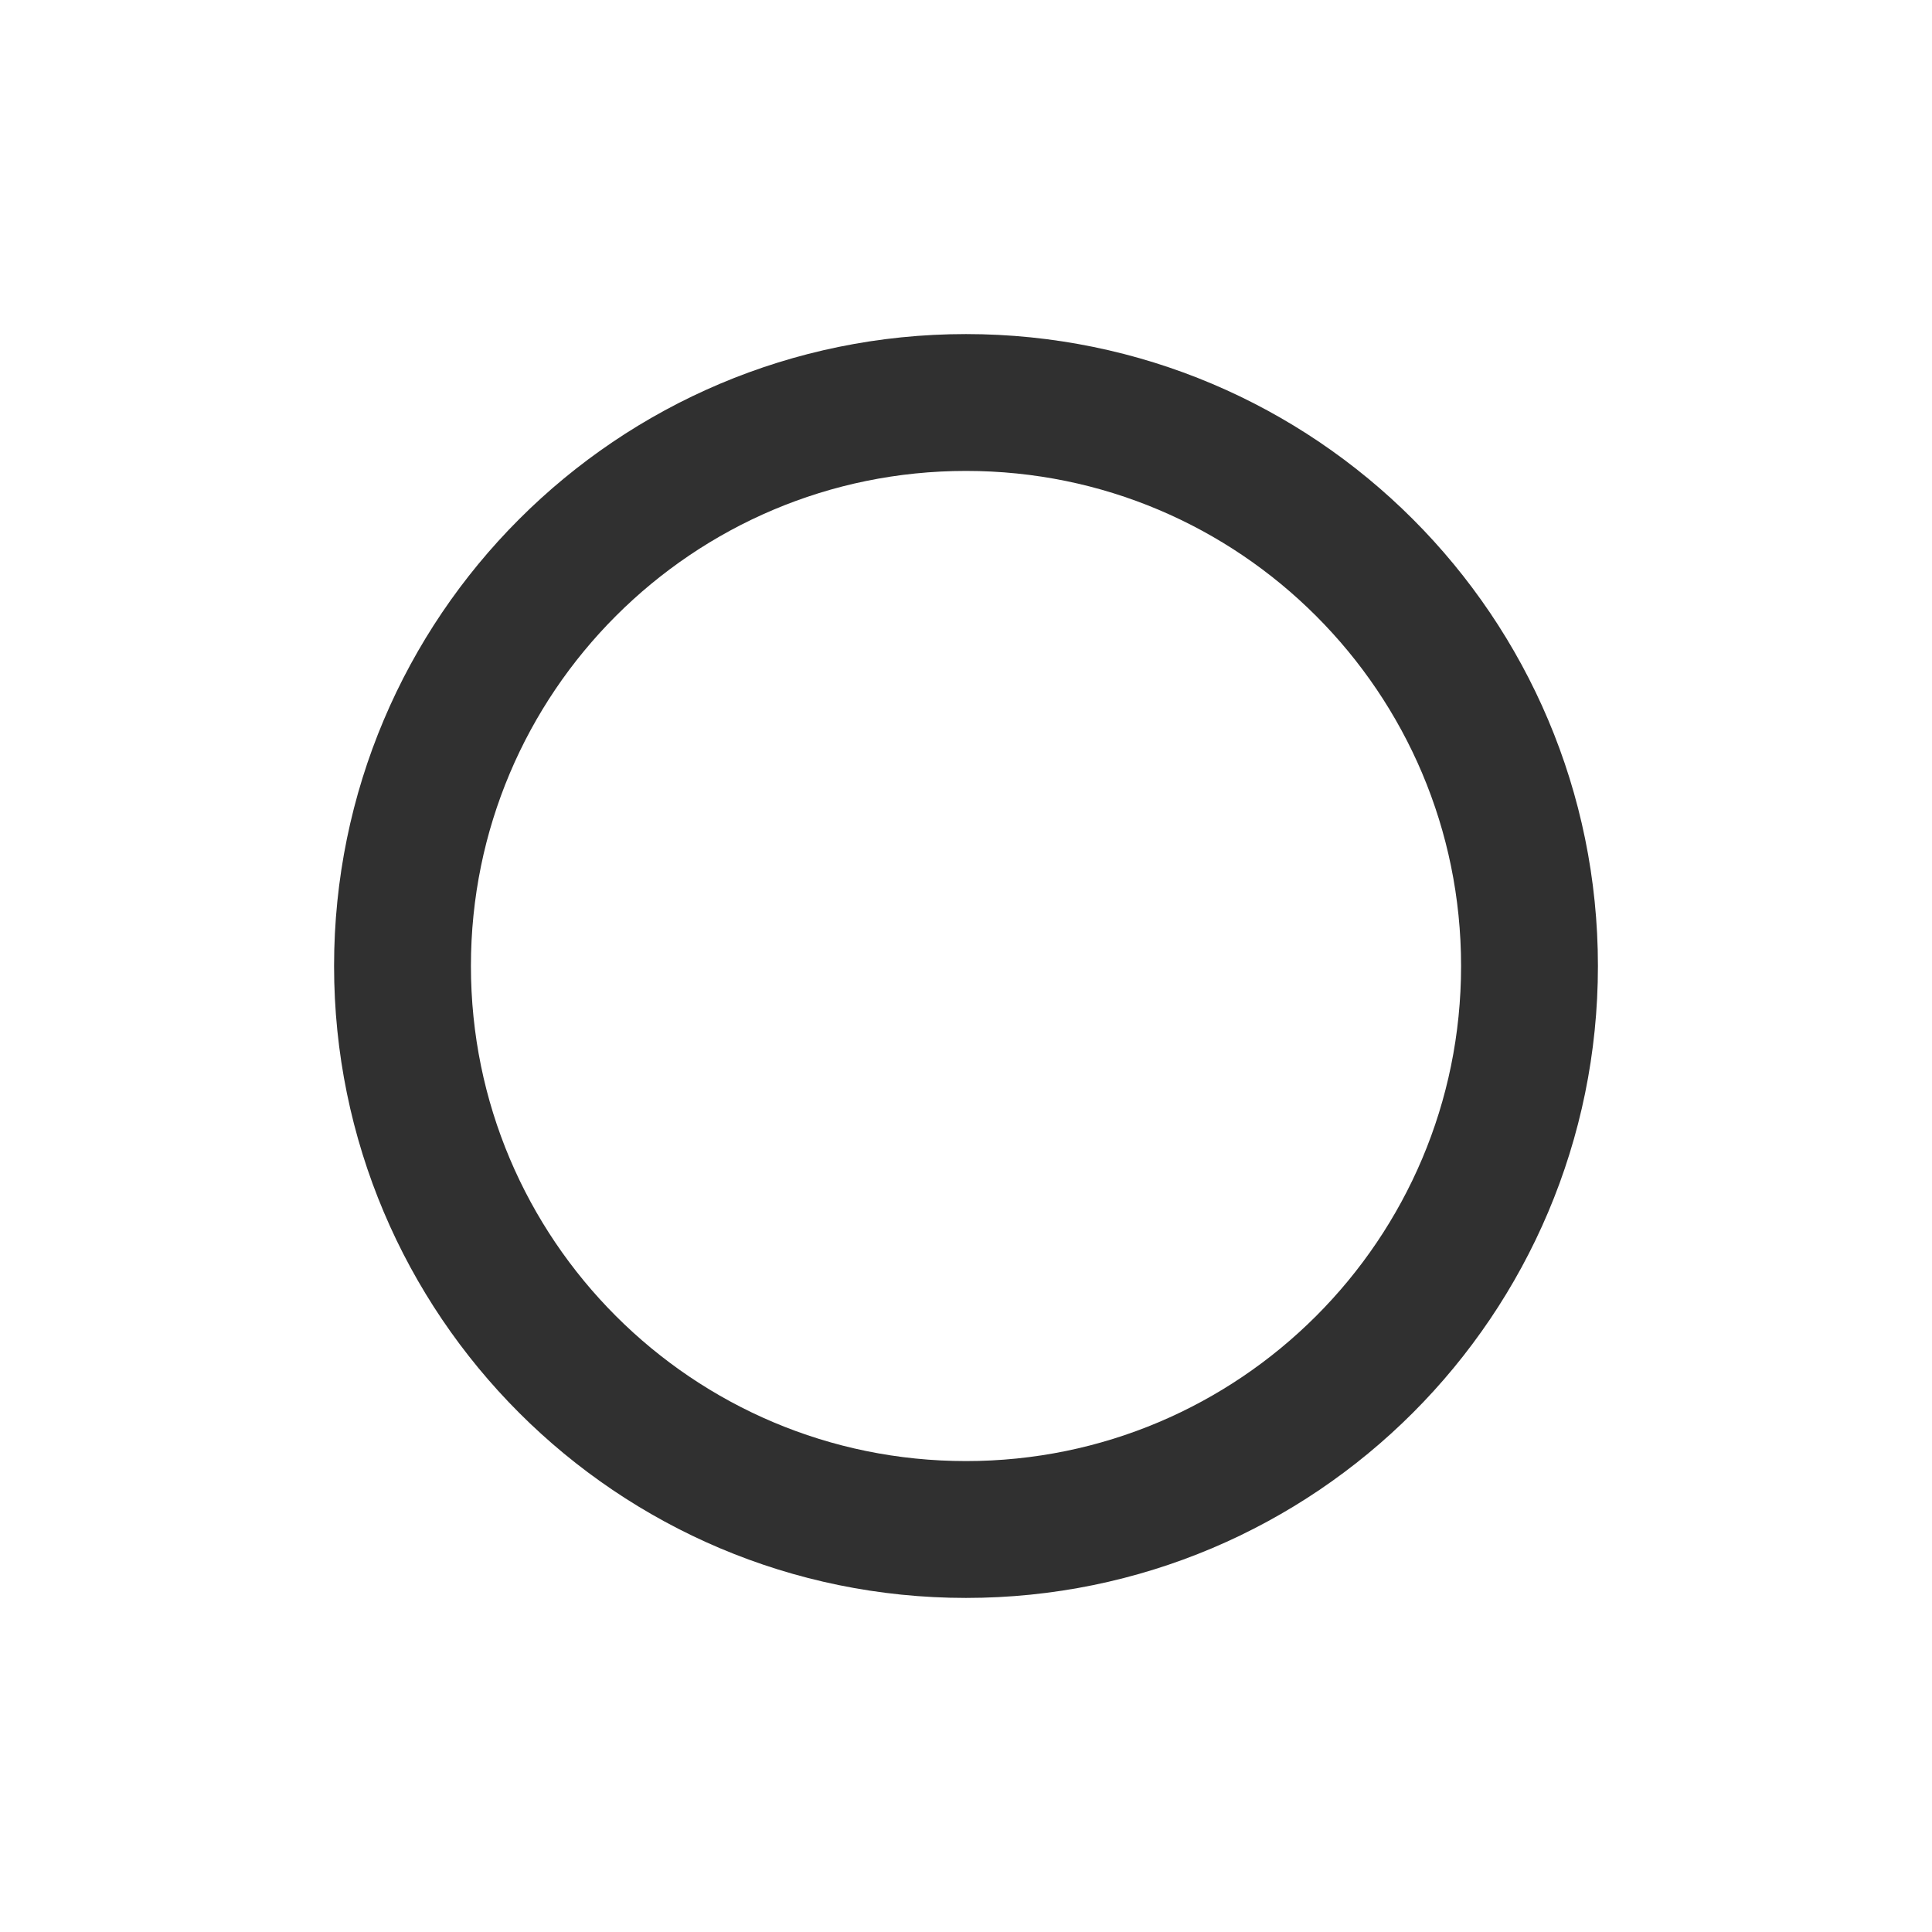
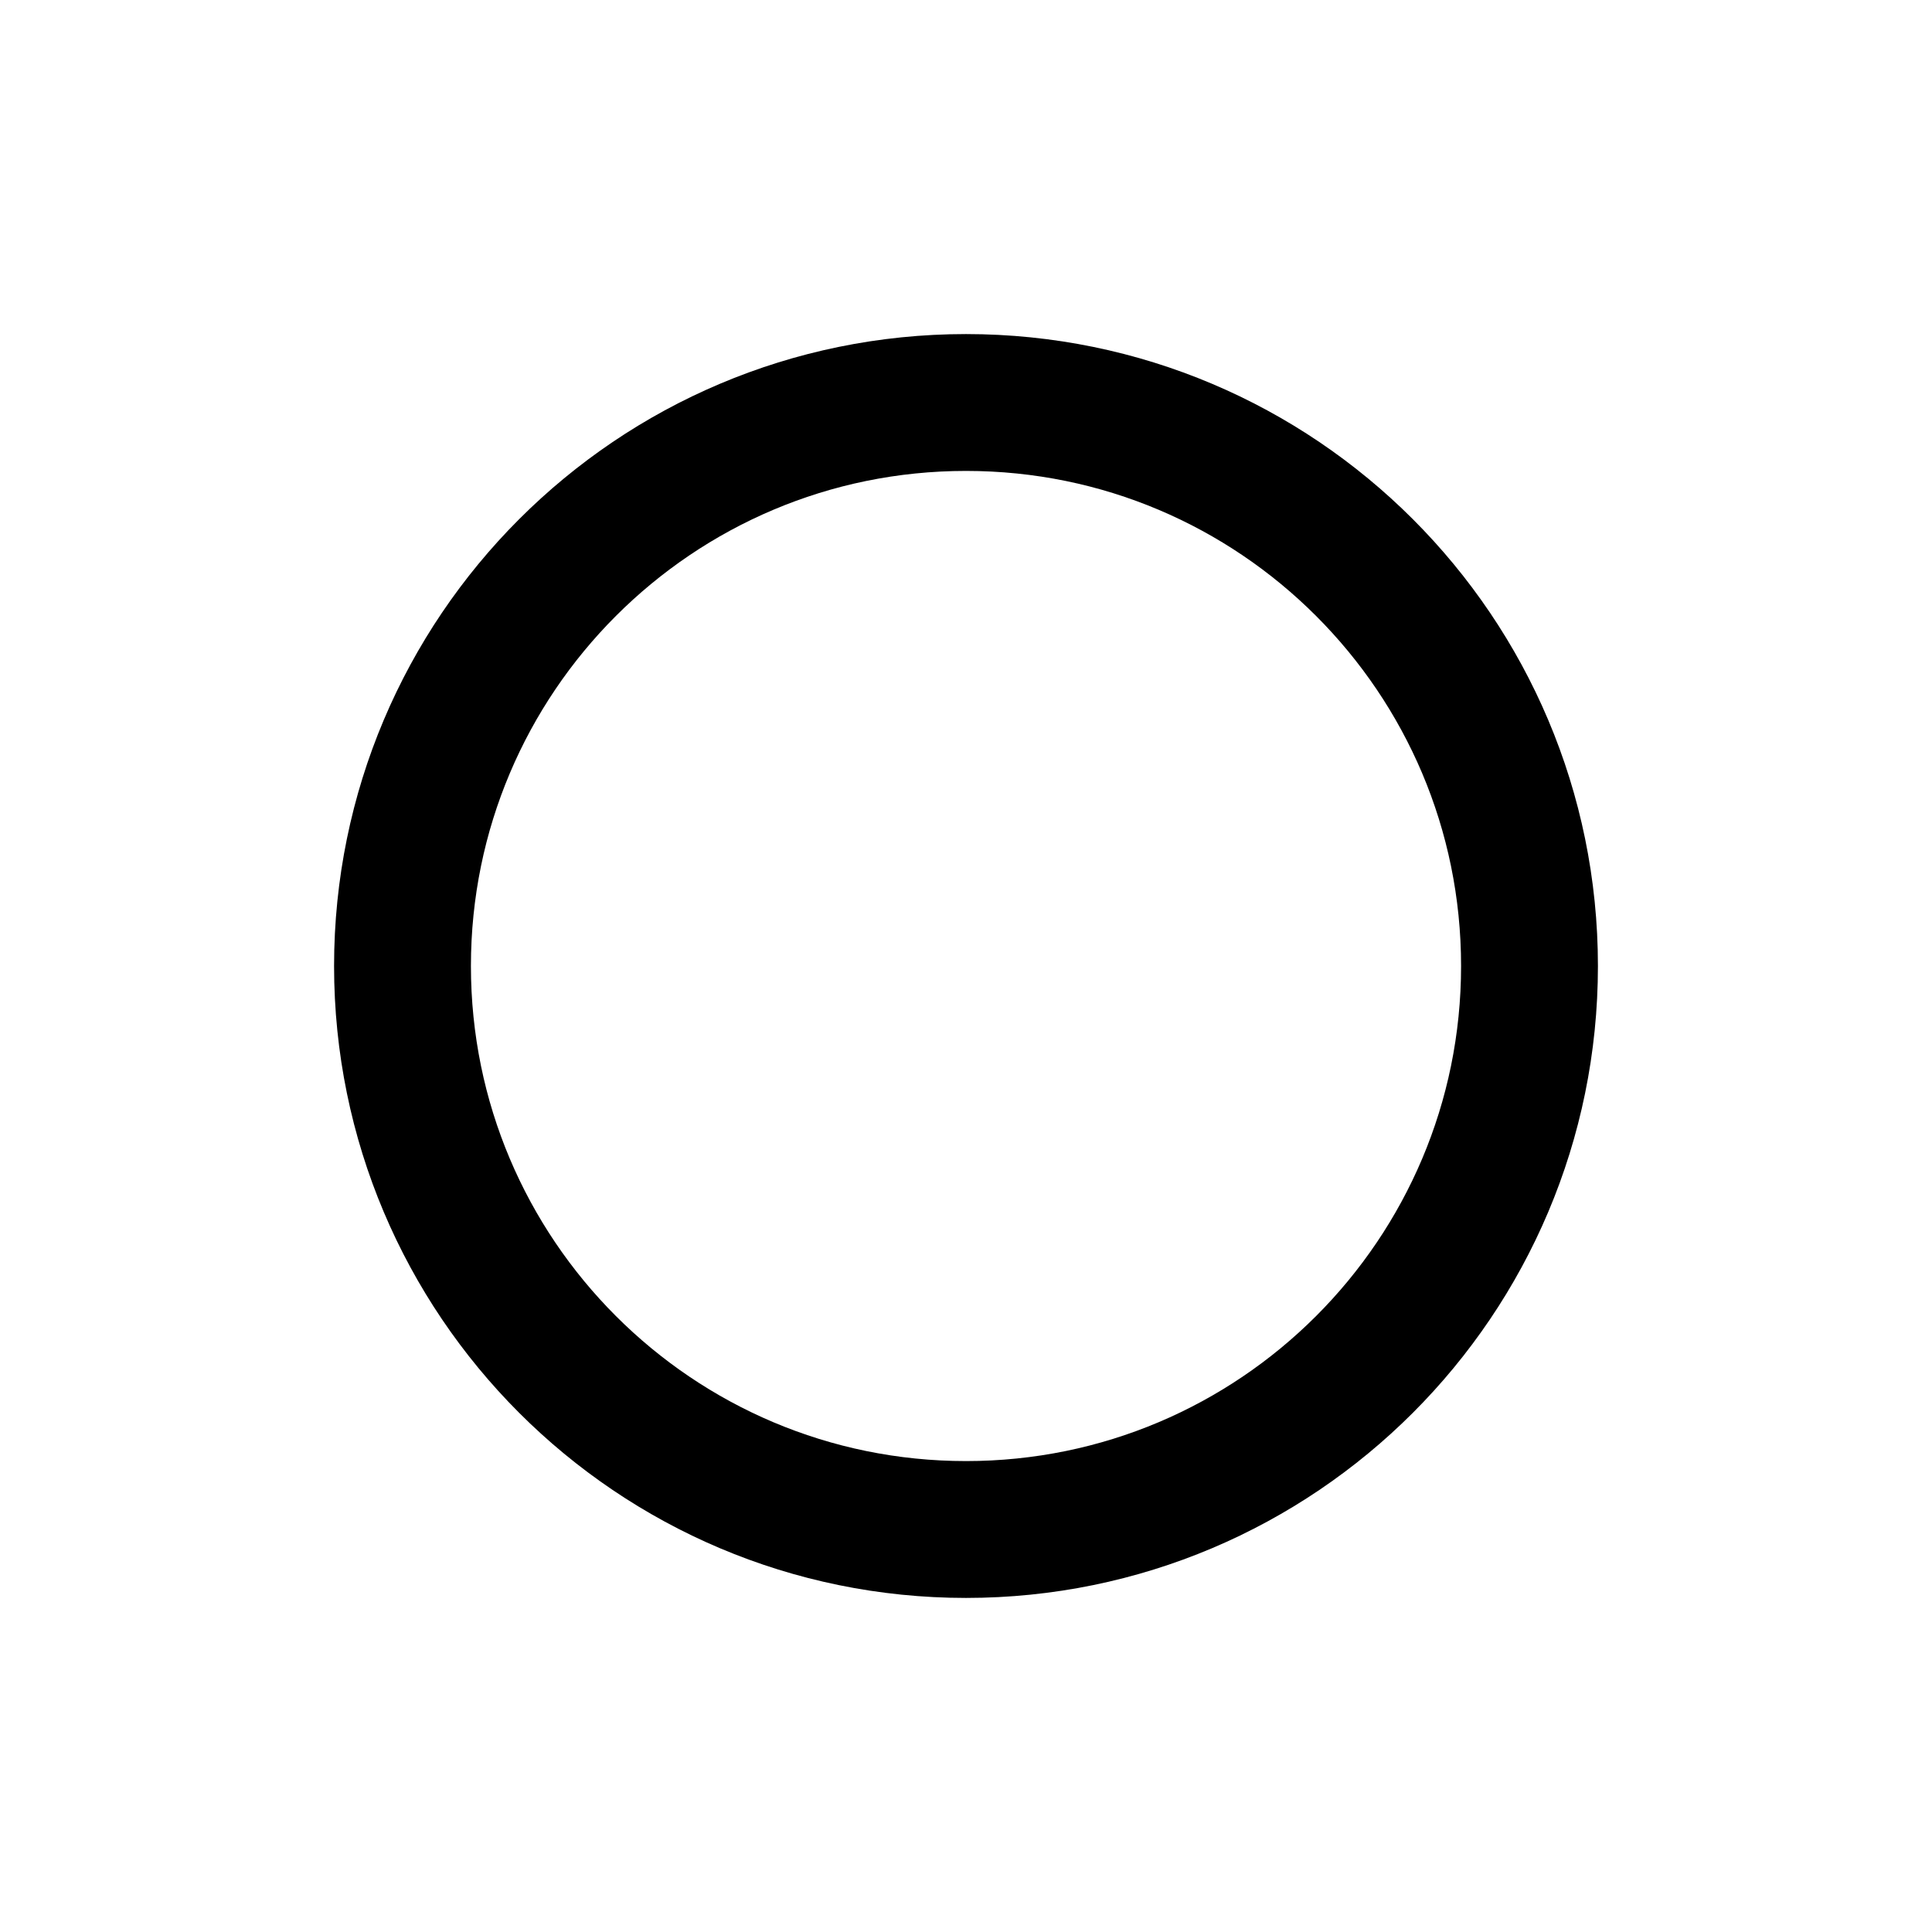
- <svg xmlns="http://www.w3.org/2000/svg" width="24" height="24" viewBox="0 0 24 24" fill="none" stroke="#303030" stroke-width="1.7" stroke-linecap="round" stroke-linejoin="round">
+ <svg xmlns="http://www.w3.org/2000/svg" width="24" height="24" viewBox="0 0 24 24" fill="none" stroke="currentColor" stroke-width="1.7" stroke-linecap="round" stroke-linejoin="round">
  <circle cx="12" cy="12" r="7" />
</svg>
